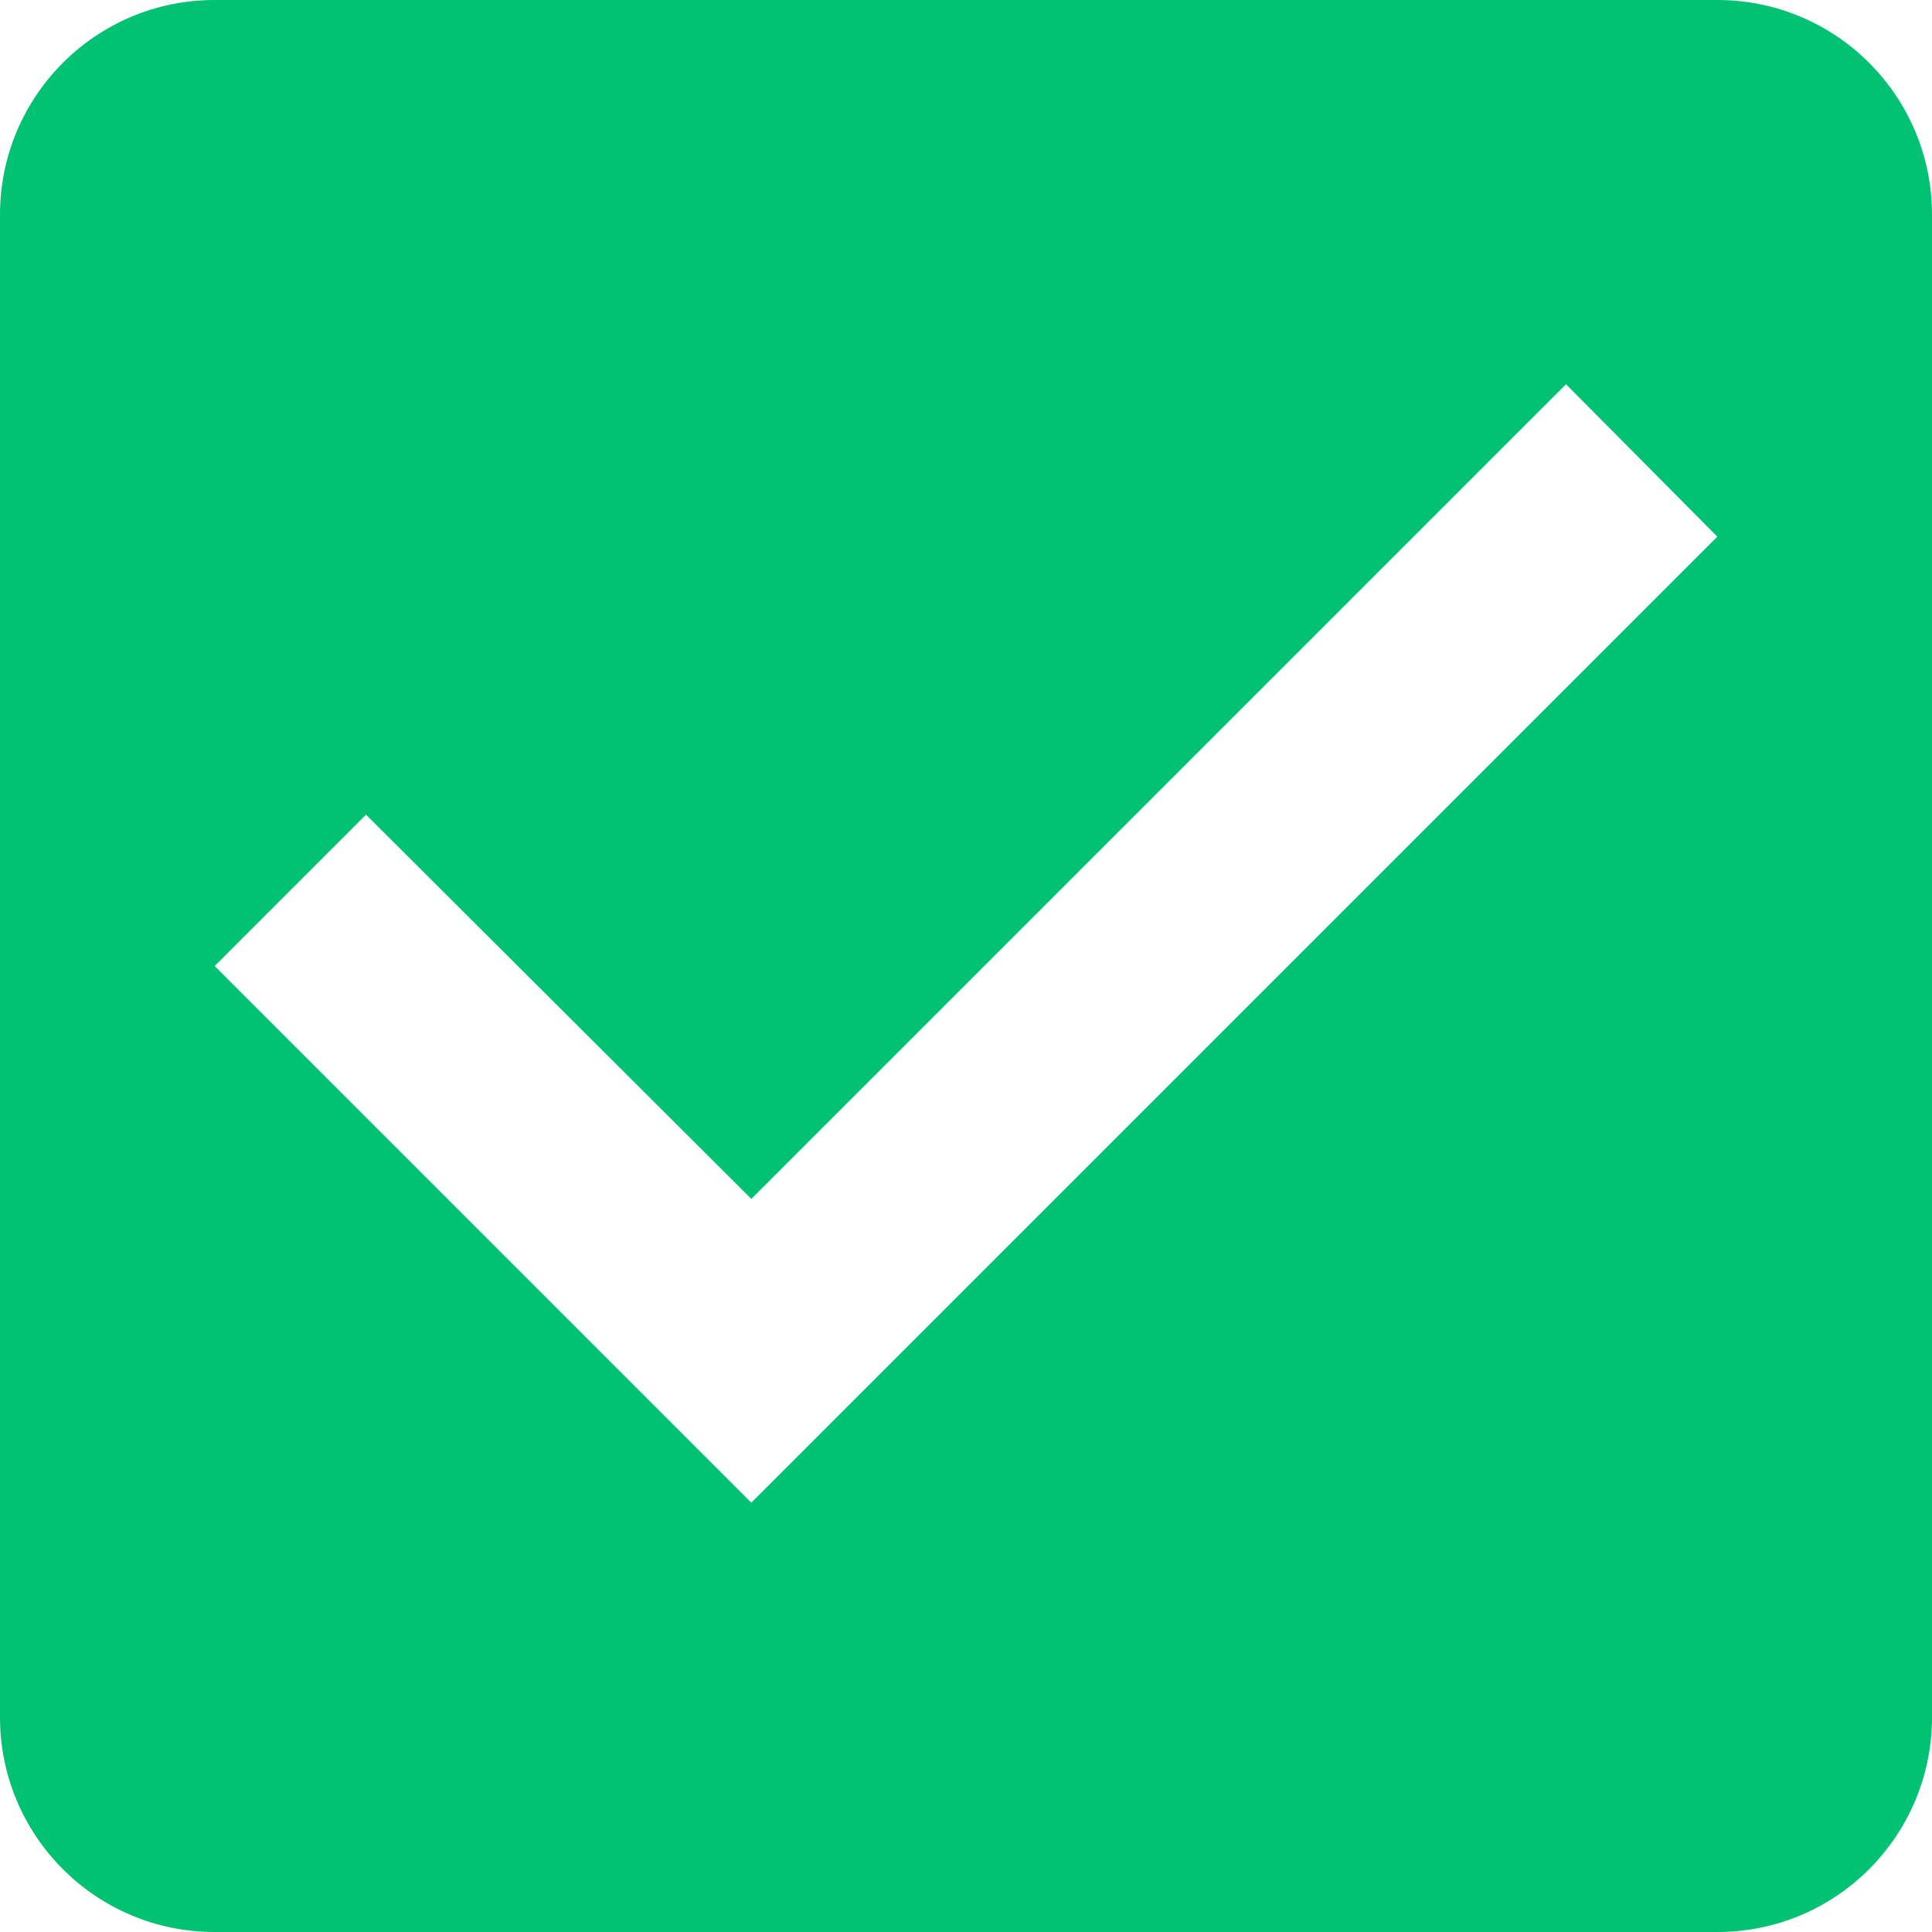
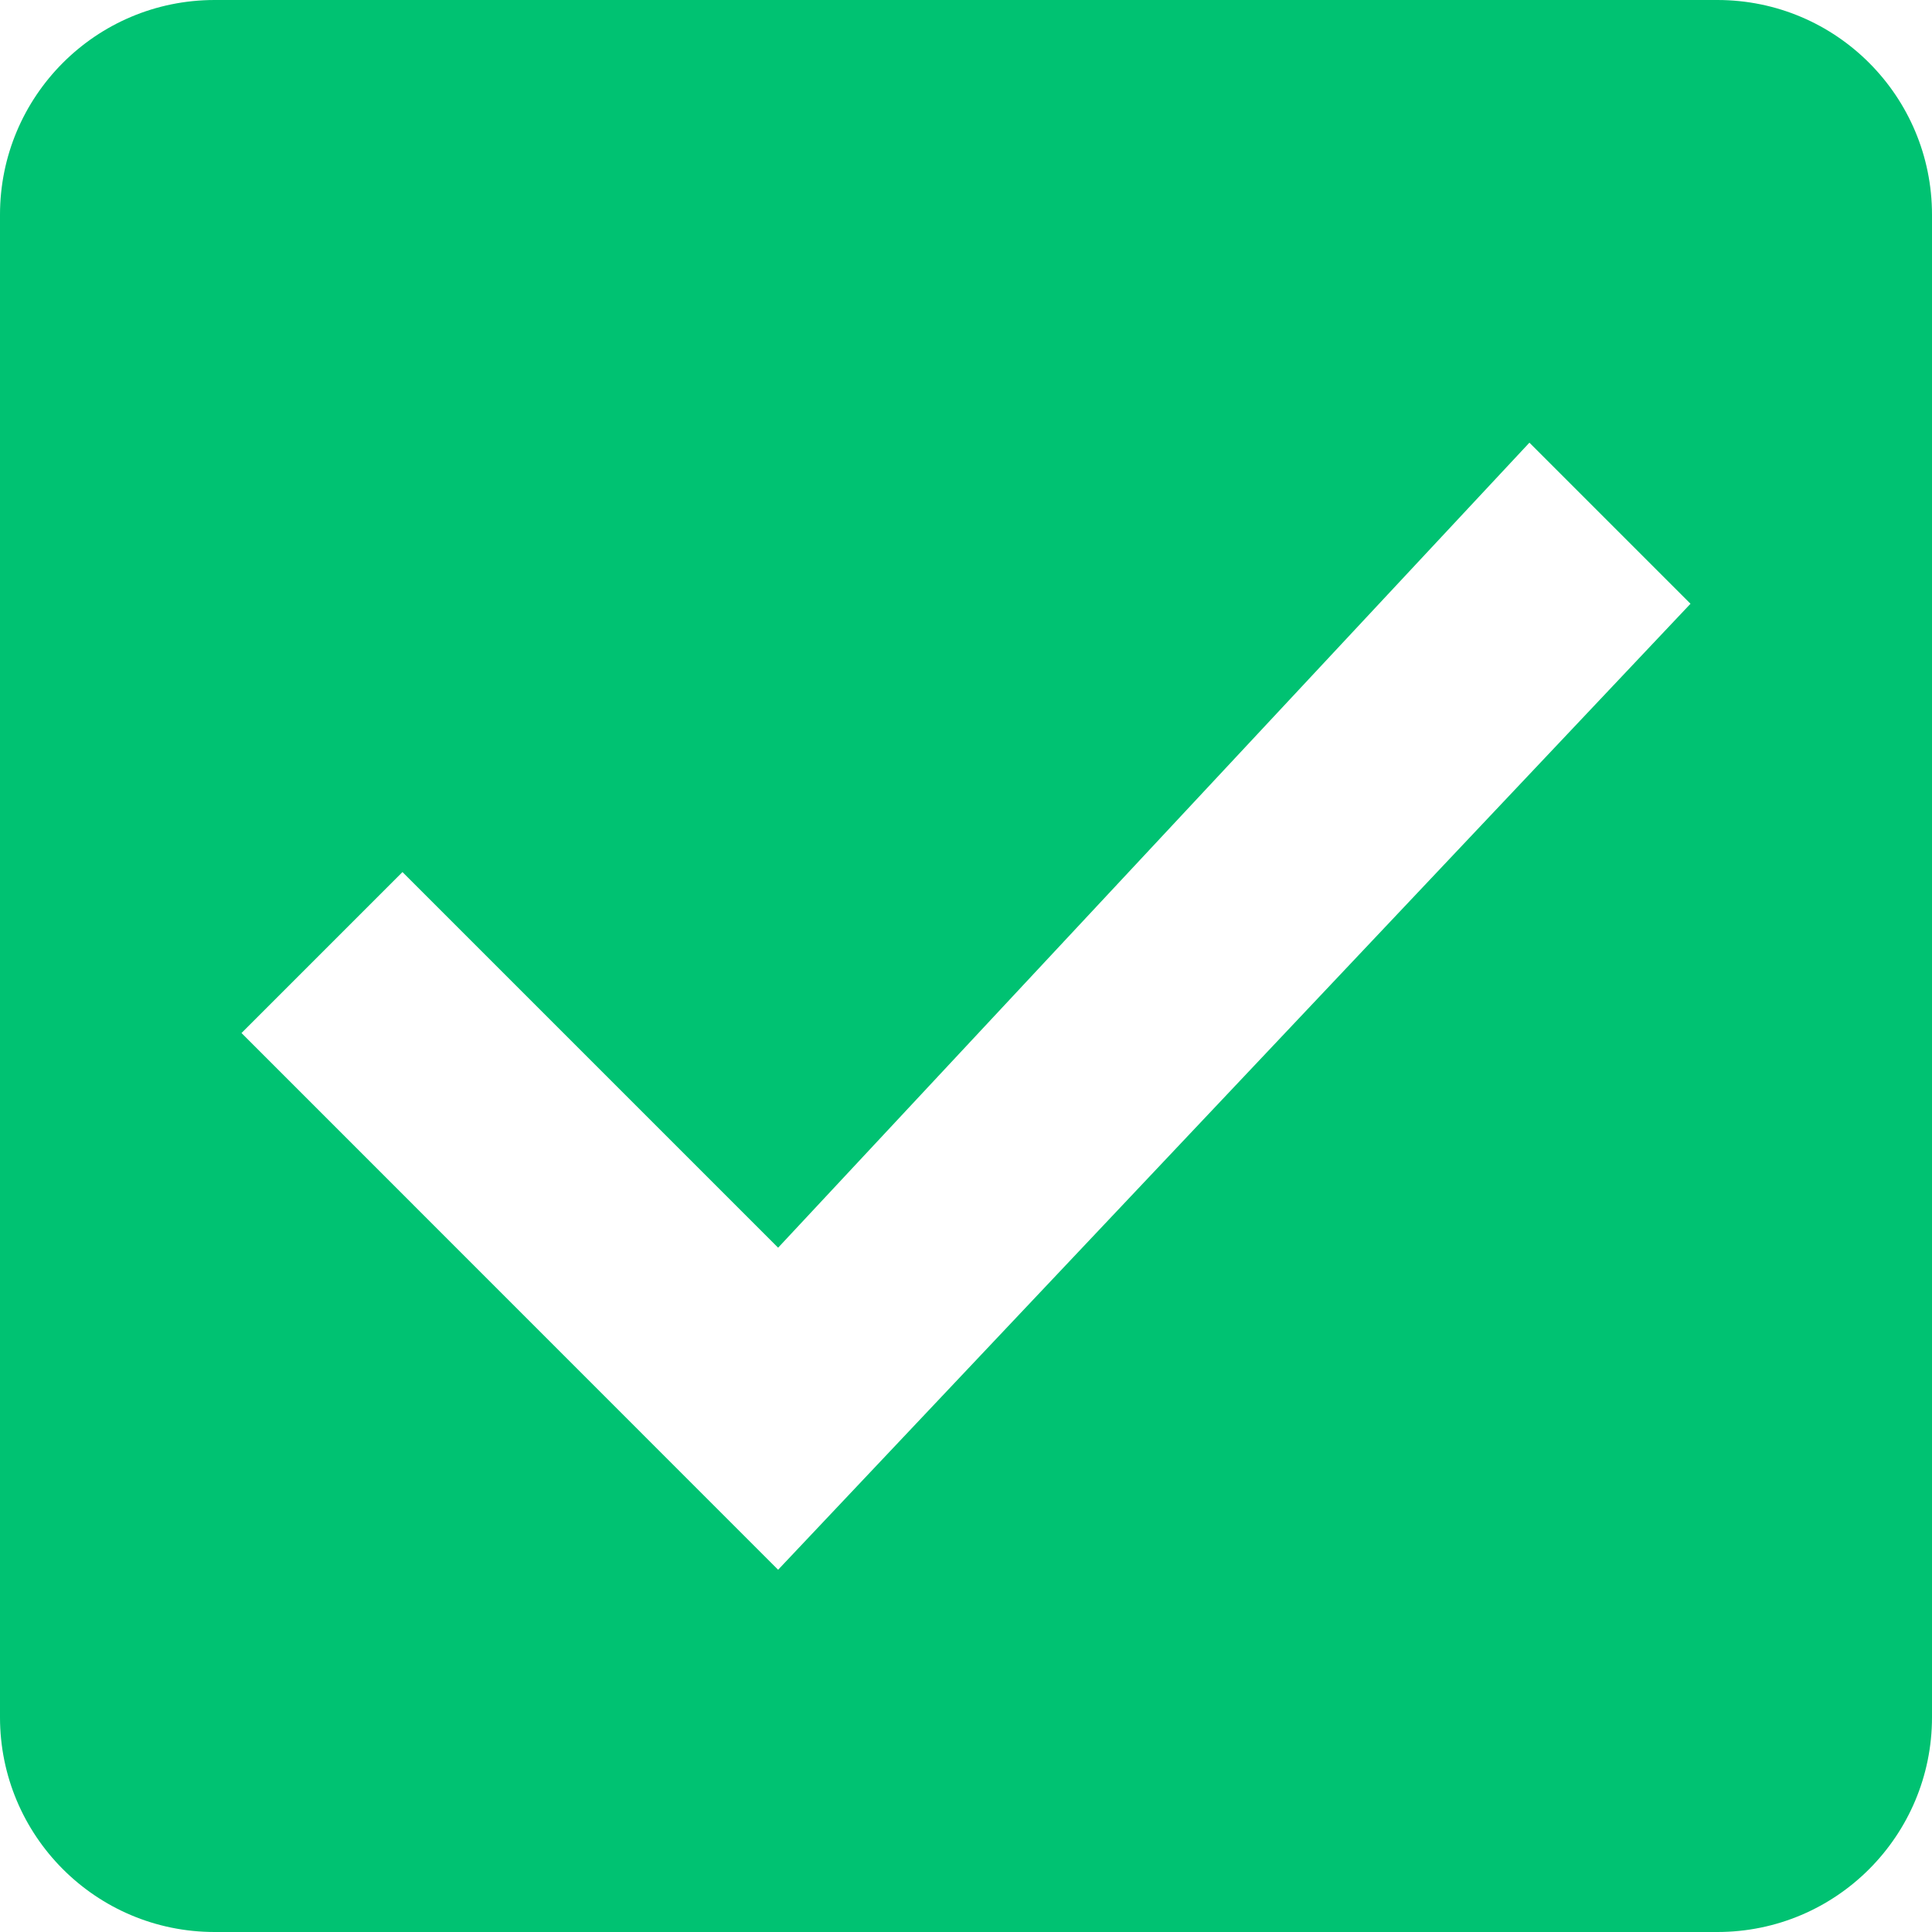
- <svg xmlns="http://www.w3.org/2000/svg" id="svg4" version="1.1" width="18" viewBox="0 0 18 18" height="18" style="fill:#000000">
+ <svg xmlns="http://www.w3.org/2000/svg" style="fill:#000000" id="svg4" version="1.1" width="16" viewBox="0 0 16 16" height="16">
  <defs id="defs8" />
-   <path style="fill:#00c272;fill-opacity:1;stroke-width:1" id="path2" d="M 16,0 H 2 C 0.89,0 0,0.9 0,2 v 14 c 0,1.1 0.89,2 2,2 h 14 c 1.11,0 2,-0.9 2,-2 V 2 C 18,0.9 17.11,0 16,0 Z M 7,14 2,9 3.41,7.59 7,11.17 14.59,3.58 16,5 Z" />
+   <path style="fill:#00c272;fill-opacity:1;stroke-width:0.889" id="path2" d="M 14.222,0 H 1.778 C 0.791,0 0,0.8 0,1.778 V 14.222 C 0,15.2 0.791,16 1.778,16 H 14.222 C 15.209,16 16,15.2 16,14.222 V 1.778 C 16,0.8 15.209,0 14.222,0 Z M 6.444,13 2,8.555 3.333,7.222 6.444,10.333 12.666,3.666 14,5 Z" />
</svg>
